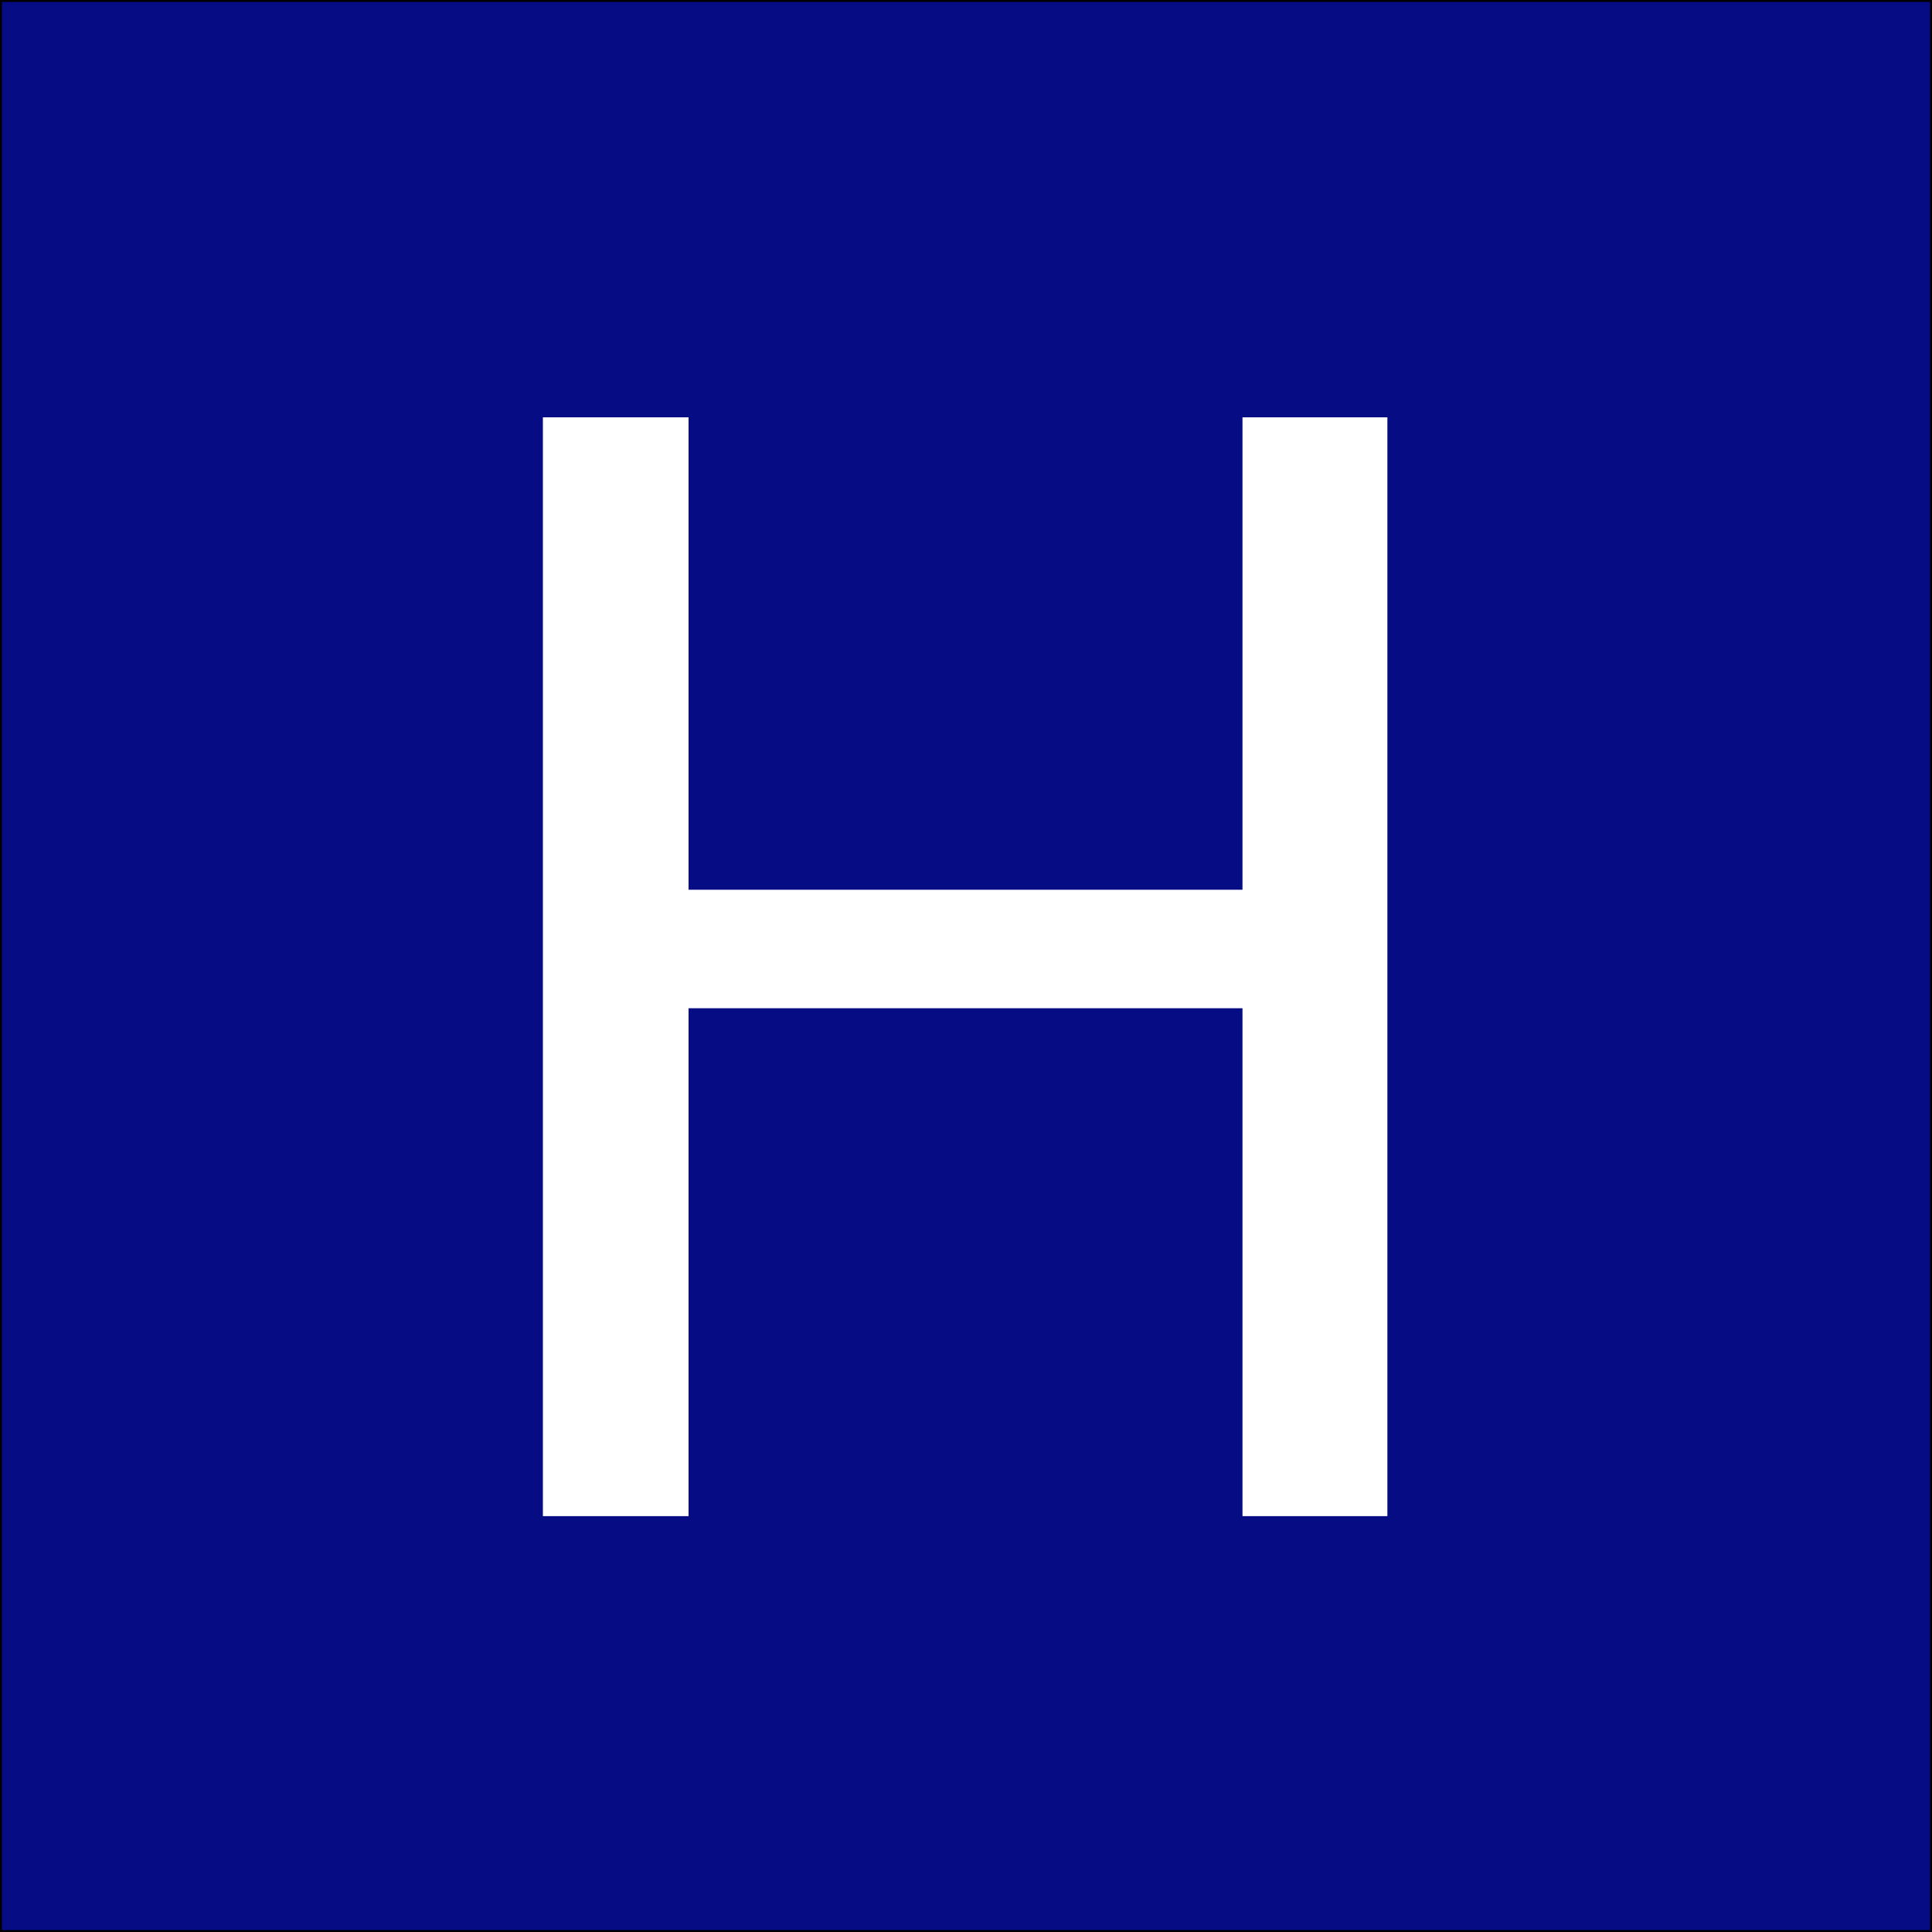
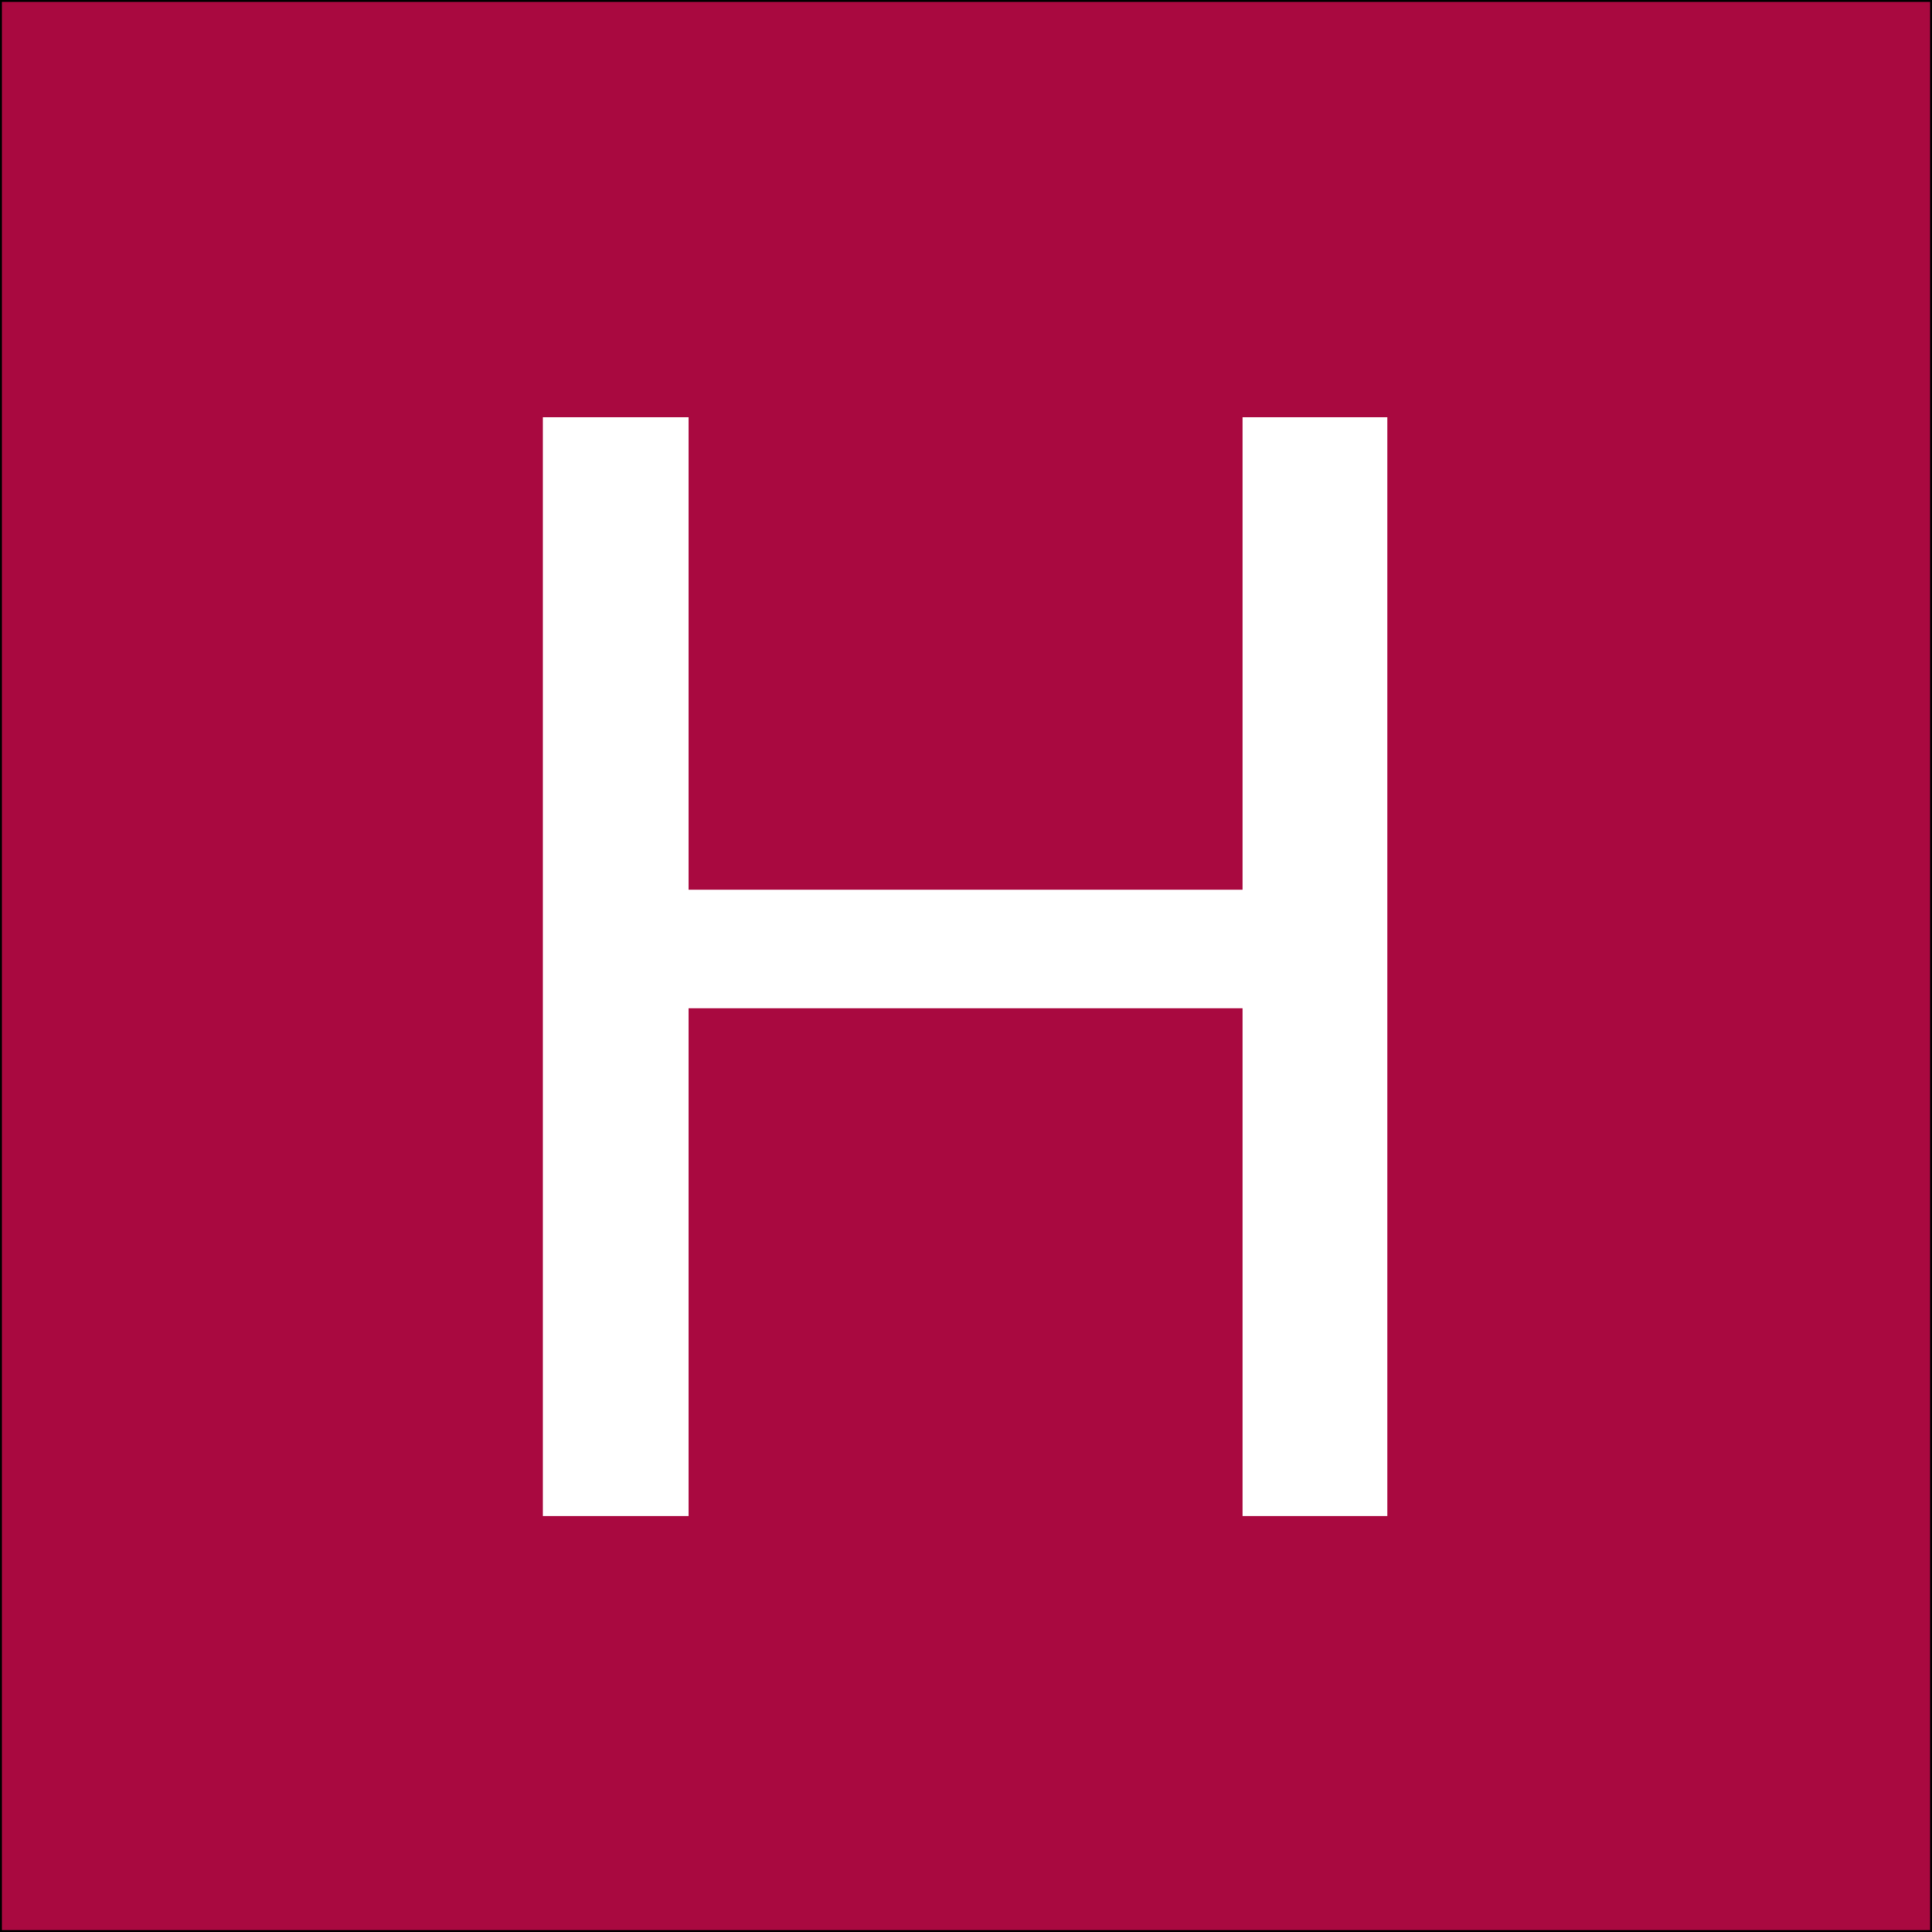
- <svg xmlns="http://www.w3.org/2000/svg" width="1000" height="1000" fill="none">
-   <path fill="#060C84" d="M.5.5h999v999H.5z" />
-   <path d="M643.109 460.531v61.328H356.391v-61.328h286.718ZM356.391 216v568.75H281V216h75.391Zm361.718 0v568.75h-75V216h75Z" fill="white" />
-   <path stroke="black" d="M.5.5h999v999H.5z" />
+ <svg xmlns="http://www.w3.org/2000/svg" width="1000" height="1000" viewBox="0 0 1000 1000" fill="none">
+   <rect x="0.5" y="0.5" width="999" height="999" fill="#A90940" />
+   <path d="M643.109 460.531V521.859H356.391V460.531H498.578H643.109ZM356.391 216V784.75H281V216H356.391ZM718.109 216V784.75H643.109V216H718.109Z" fill="white" />
+   <rect x="0.5" y="0.5" width="999" height="999" stroke="black" />
</svg>
